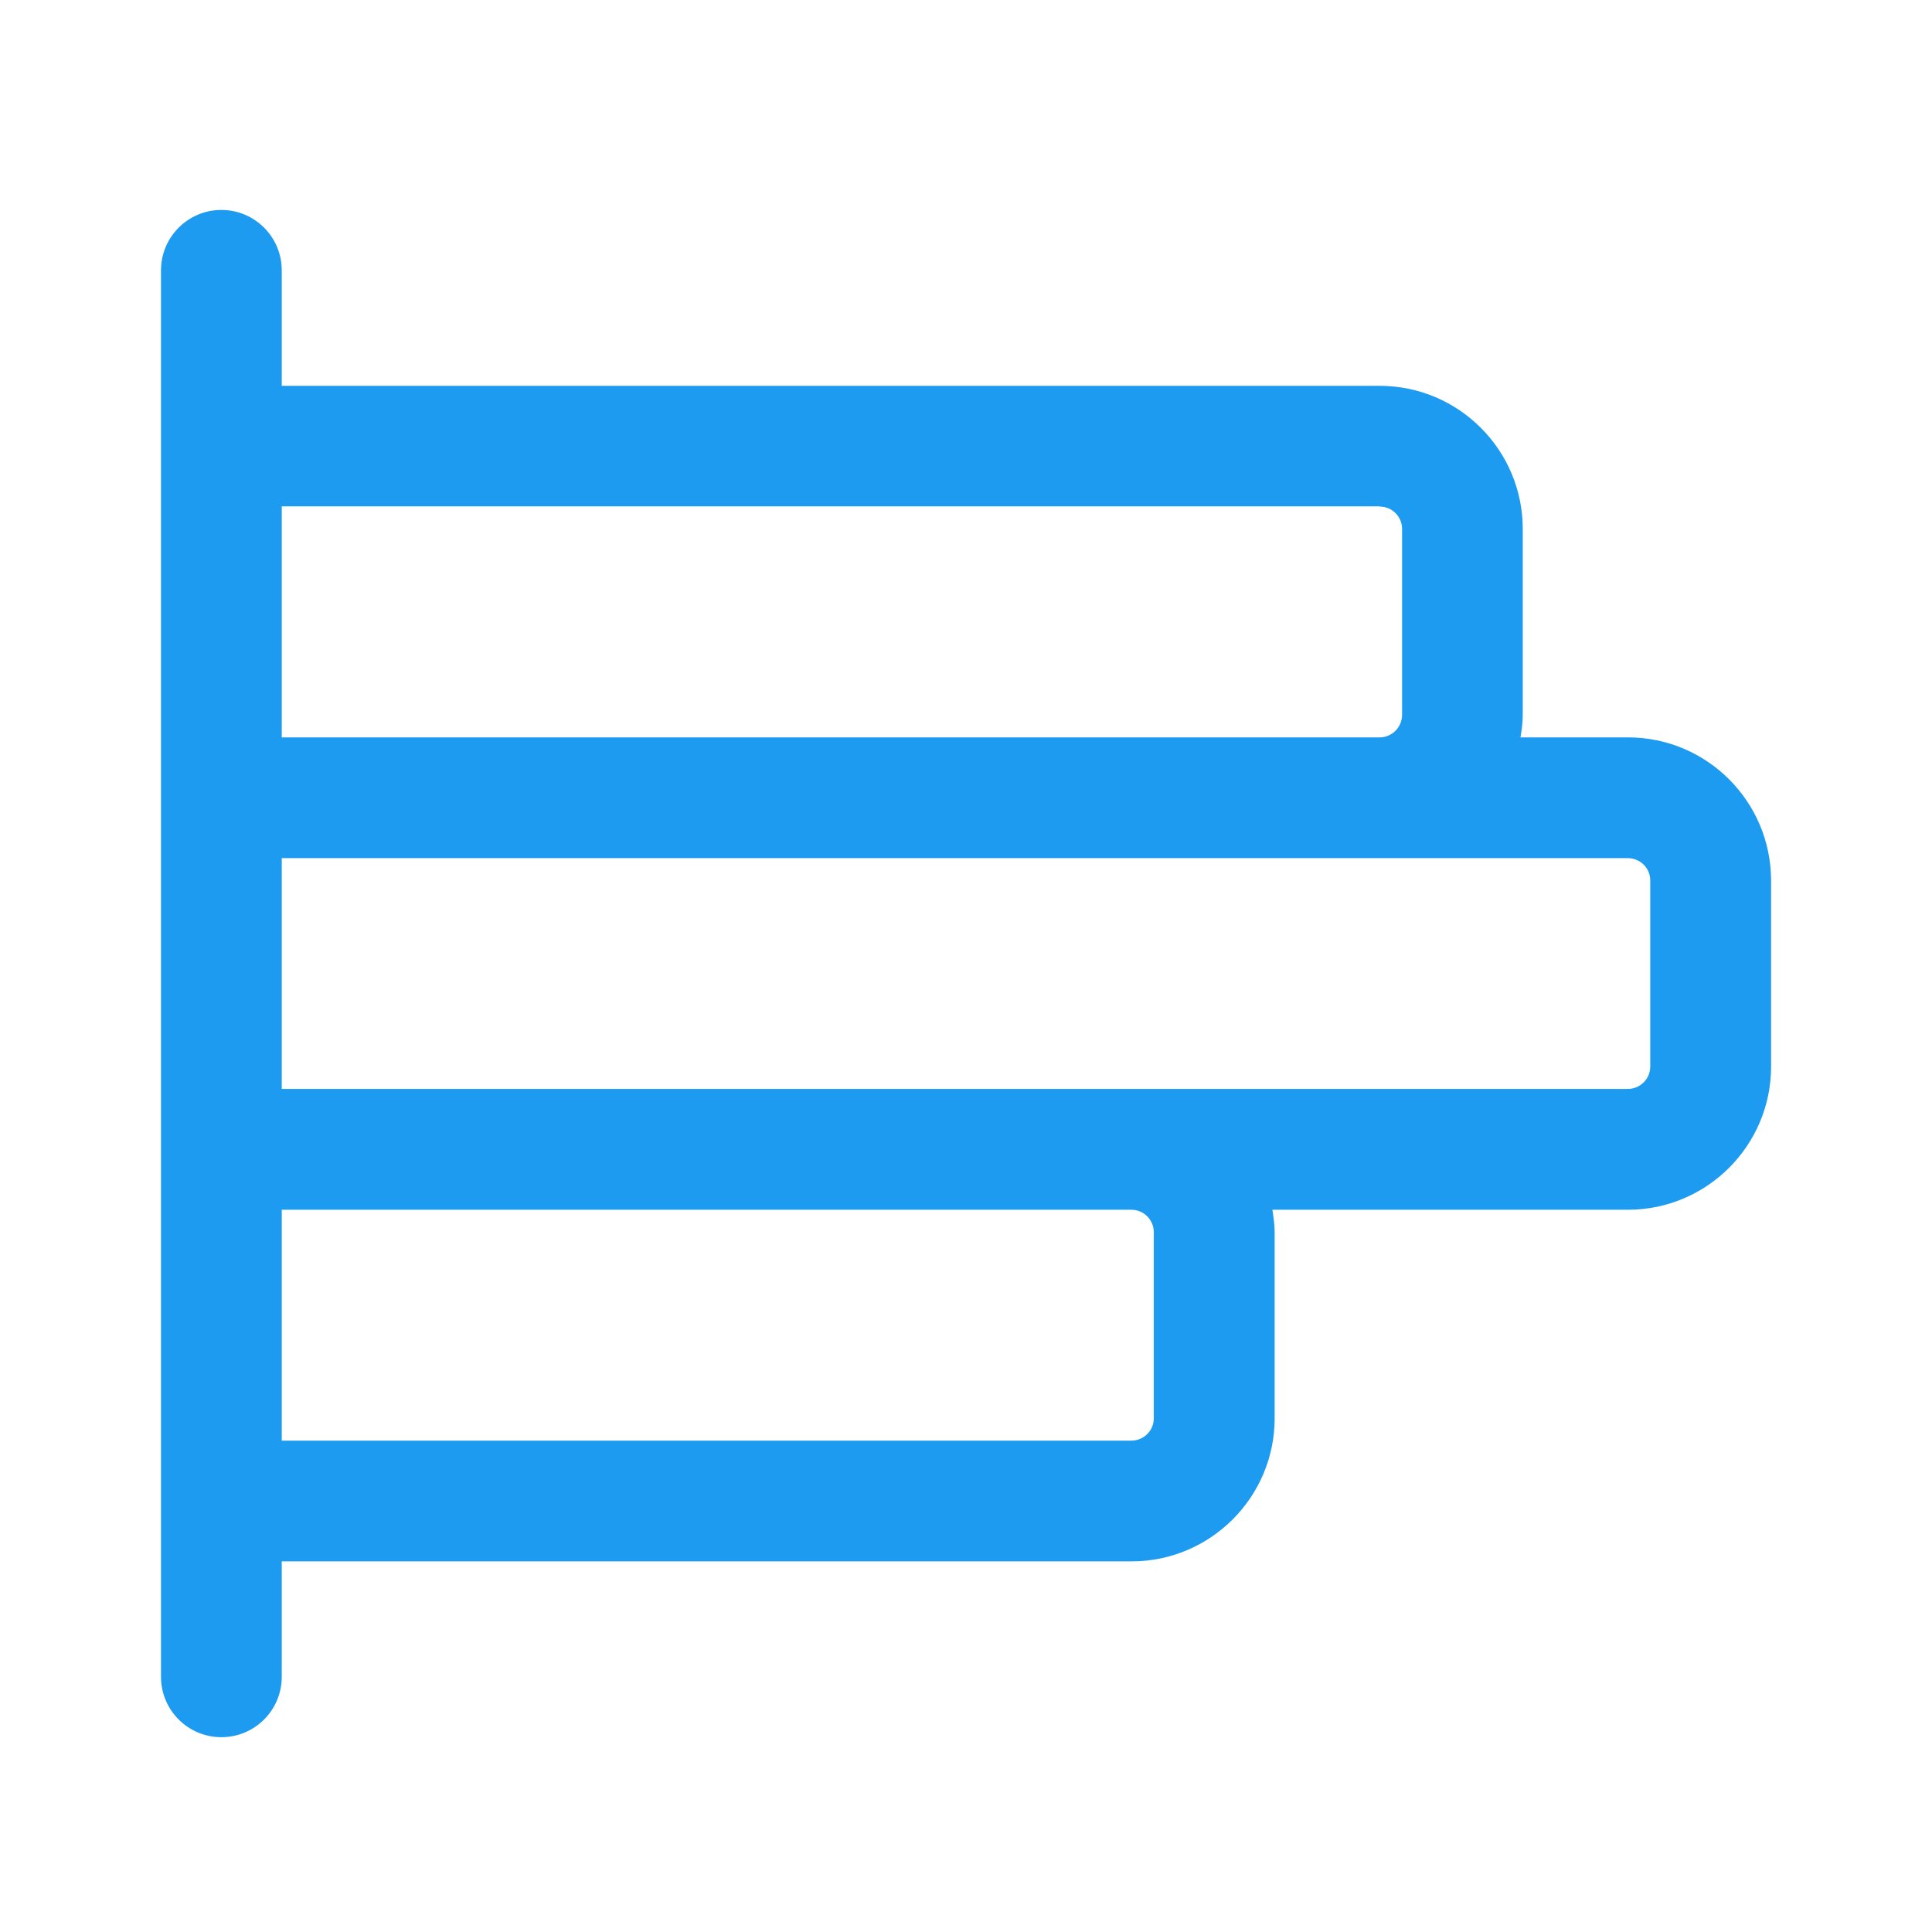
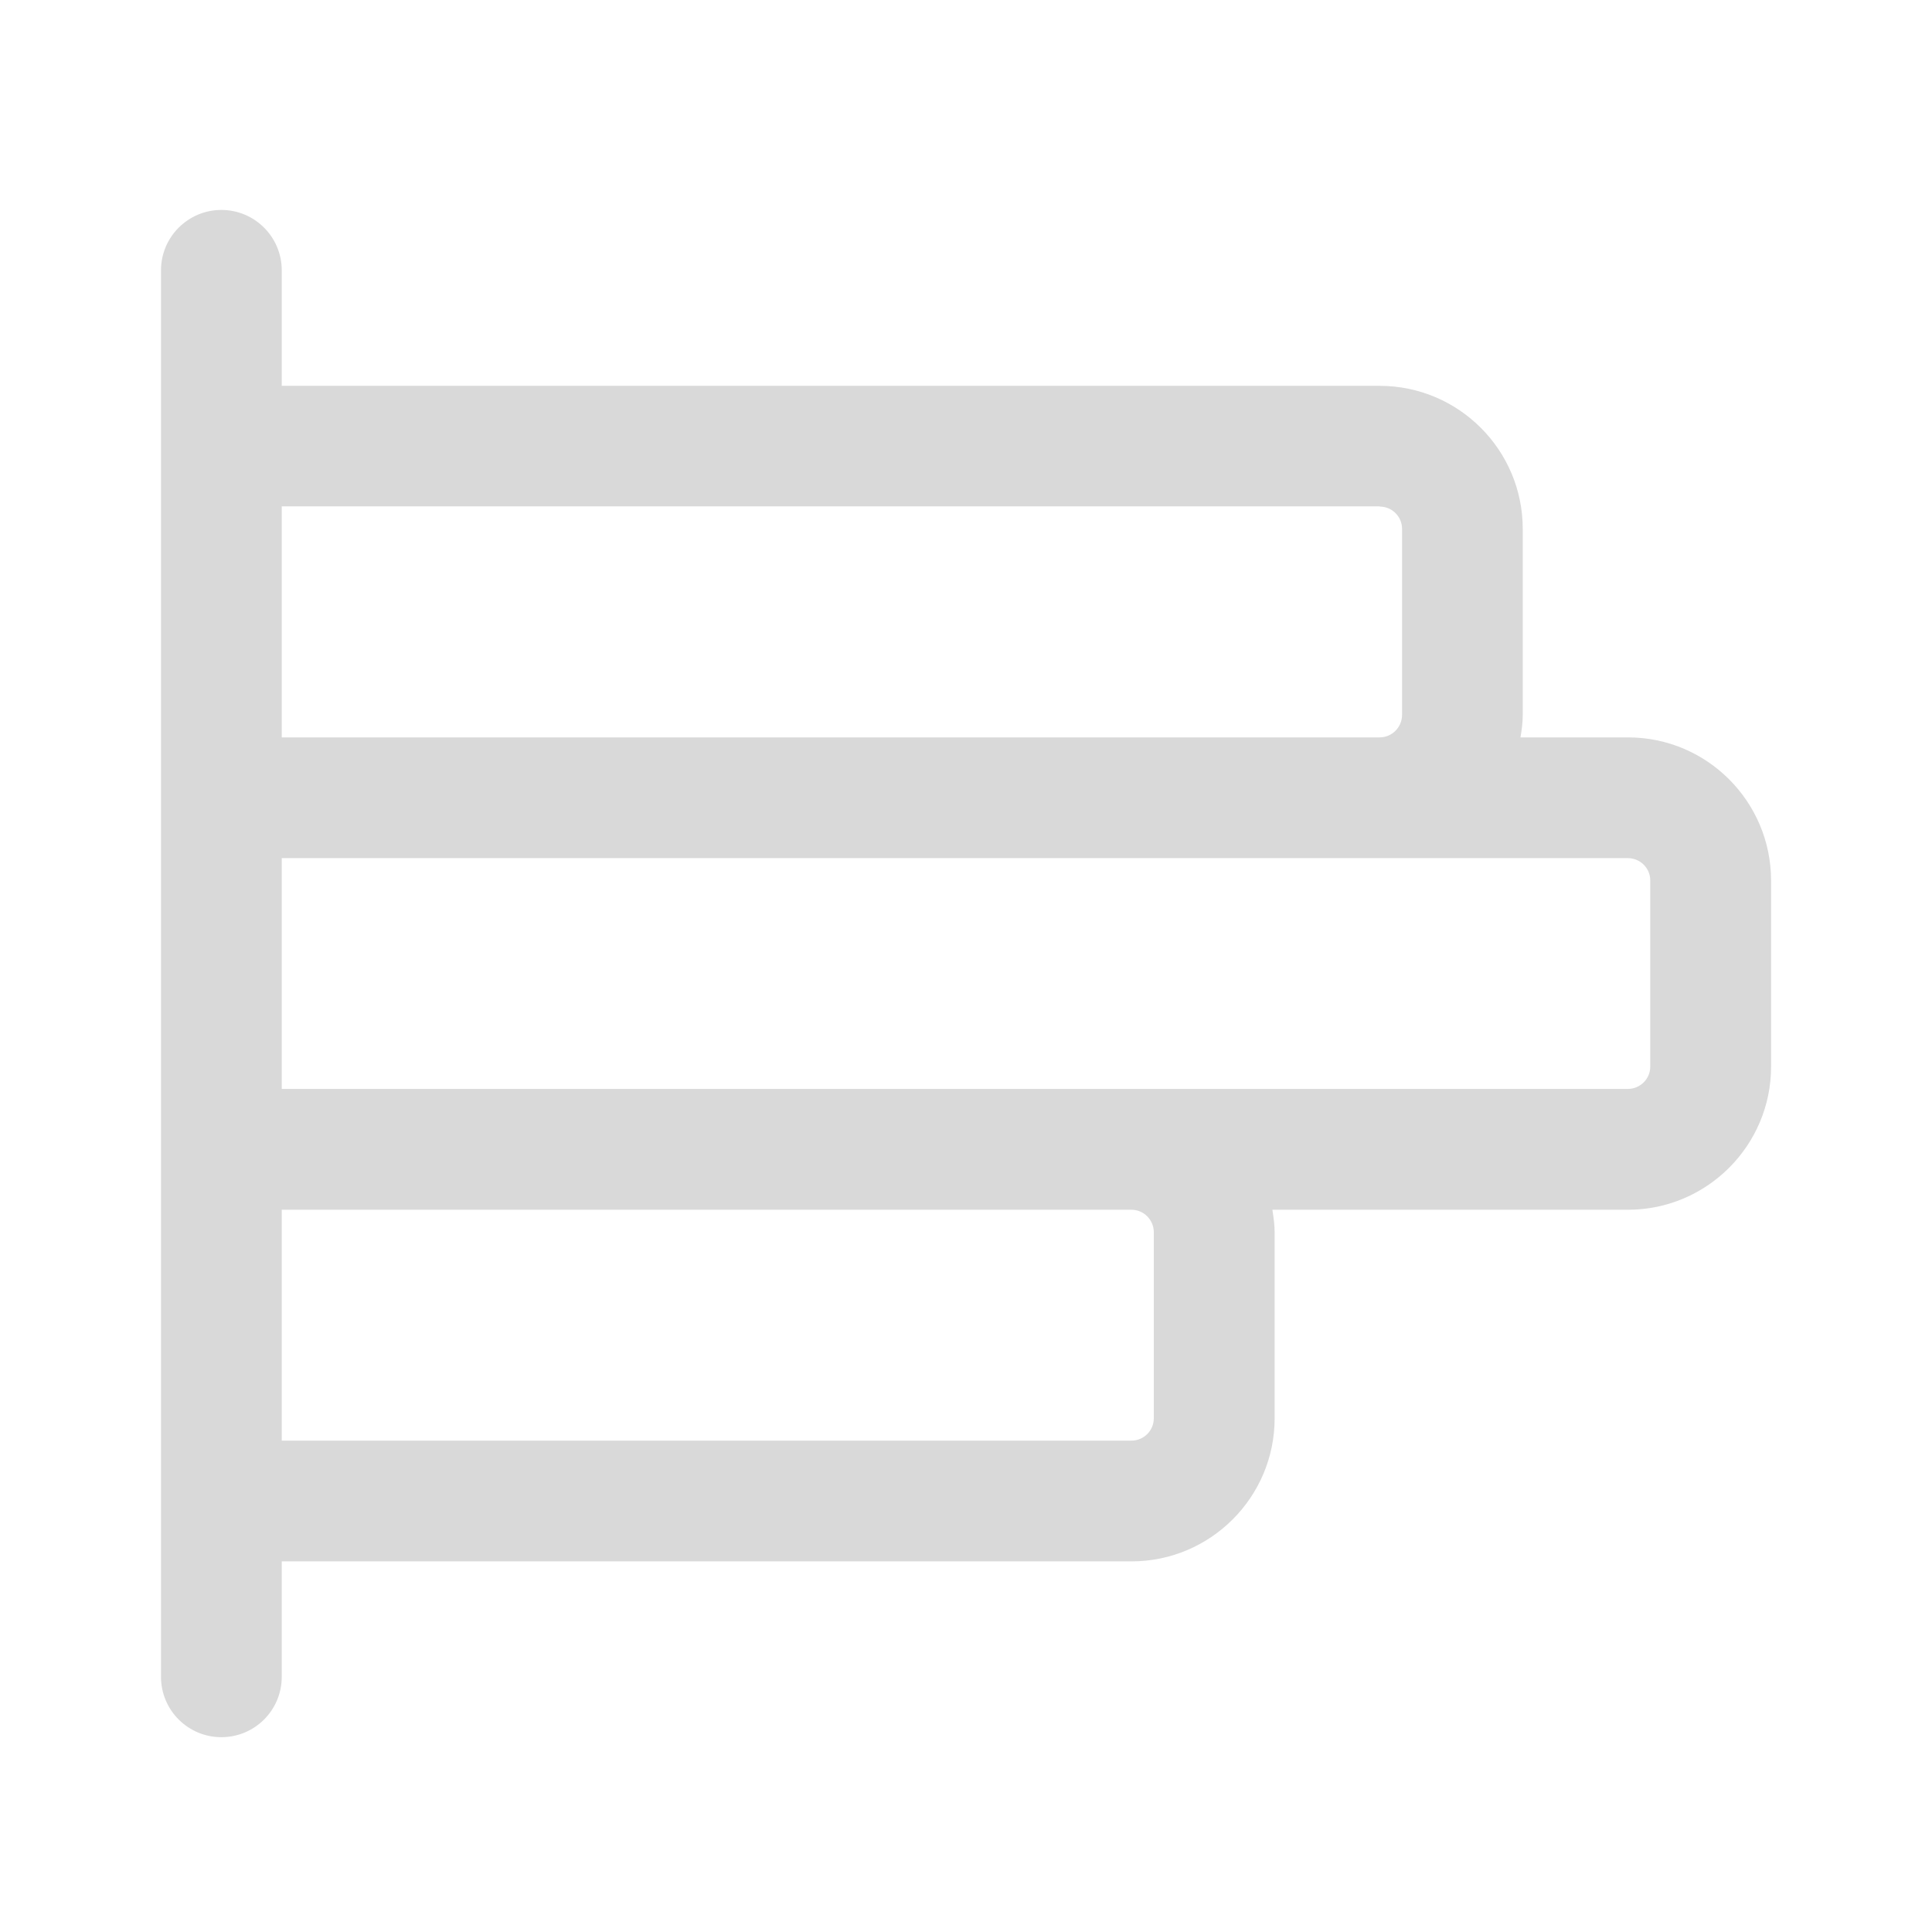
<svg xmlns="http://www.w3.org/2000/svg" width="24" height="24" viewBox="0 0 24 24" fill="none">
-   <path d="M20.222 9.16H18.888C18.903 9.07 18.916 8.978 18.916 8.883V6.57C18.916 5.59 18.119 4.793 17.138 4.793H3.5V3.358C3.5 2.944 3.164 2.608 2.75 2.608C2.336 2.608 2 2.944 2 3.358V20.83C2 21.245 2.336 21.58 2.75 21.58C3.164 21.58 3.5 21.245 3.5 20.83V19.396H14.056C15.036 19.396 15.834 18.599 15.834 17.619V15.306C15.834 15.211 15.82 15.119 15.806 15.028H20.223C21.203 15.028 22.001 14.23 22.001 13.25V10.94C22.001 9.957 21.204 9.16 20.223 9.16H20.222ZM17.14 6.293C17.292 6.293 17.417 6.417 17.417 6.57V8.88C17.417 9.034 17.292 9.16 17.139 9.16H3.5V6.29H17.14V6.293ZM14.333 15.307V17.619C14.333 17.772 14.208 17.896 14.055 17.896H3.5V15.028H14.056C14.209 15.028 14.333 15.154 14.333 15.308V15.307ZM20.5 13.25C20.5 13.403 20.375 13.527 20.222 13.527H3.5V10.66H20.222C20.375 10.66 20.5 10.784 20.5 10.937V13.25Z" fill="#1D9BF0" />
+   <path d="M20.222 9.16H18.888C18.903 9.07 18.916 8.978 18.916 8.883V6.57C18.916 5.59 18.119 4.793 17.138 4.793H3.5V3.358C3.5 2.944 3.164 2.608 2.75 2.608C2.336 2.608 2 2.944 2 3.358V20.83C2 21.245 2.336 21.58 2.75 21.58C3.164 21.58 3.5 21.245 3.5 20.83V19.396H14.056C15.036 19.396 15.834 18.599 15.834 17.619V15.306C15.834 15.211 15.82 15.119 15.806 15.028H20.223C21.203 15.028 22.001 14.23 22.001 13.25V10.94C22.001 9.957 21.204 9.16 20.223 9.16H20.222ZM17.14 6.293C17.292 6.293 17.417 6.417 17.417 6.57V8.88C17.417 9.034 17.292 9.16 17.139 9.16H3.5V6.29H17.14V6.293ZM14.333 15.307V17.619C14.333 17.772 14.208 17.896 14.055 17.896H3.5V15.028H14.056C14.209 15.028 14.333 15.154 14.333 15.308V15.307ZM20.5 13.25C20.5 13.403 20.375 13.527 20.222 13.527H3.5V10.66H20.222C20.375 10.66 20.5 10.784 20.5 10.937V13.25Z" fill="#D9D9D9" />
</svg>
